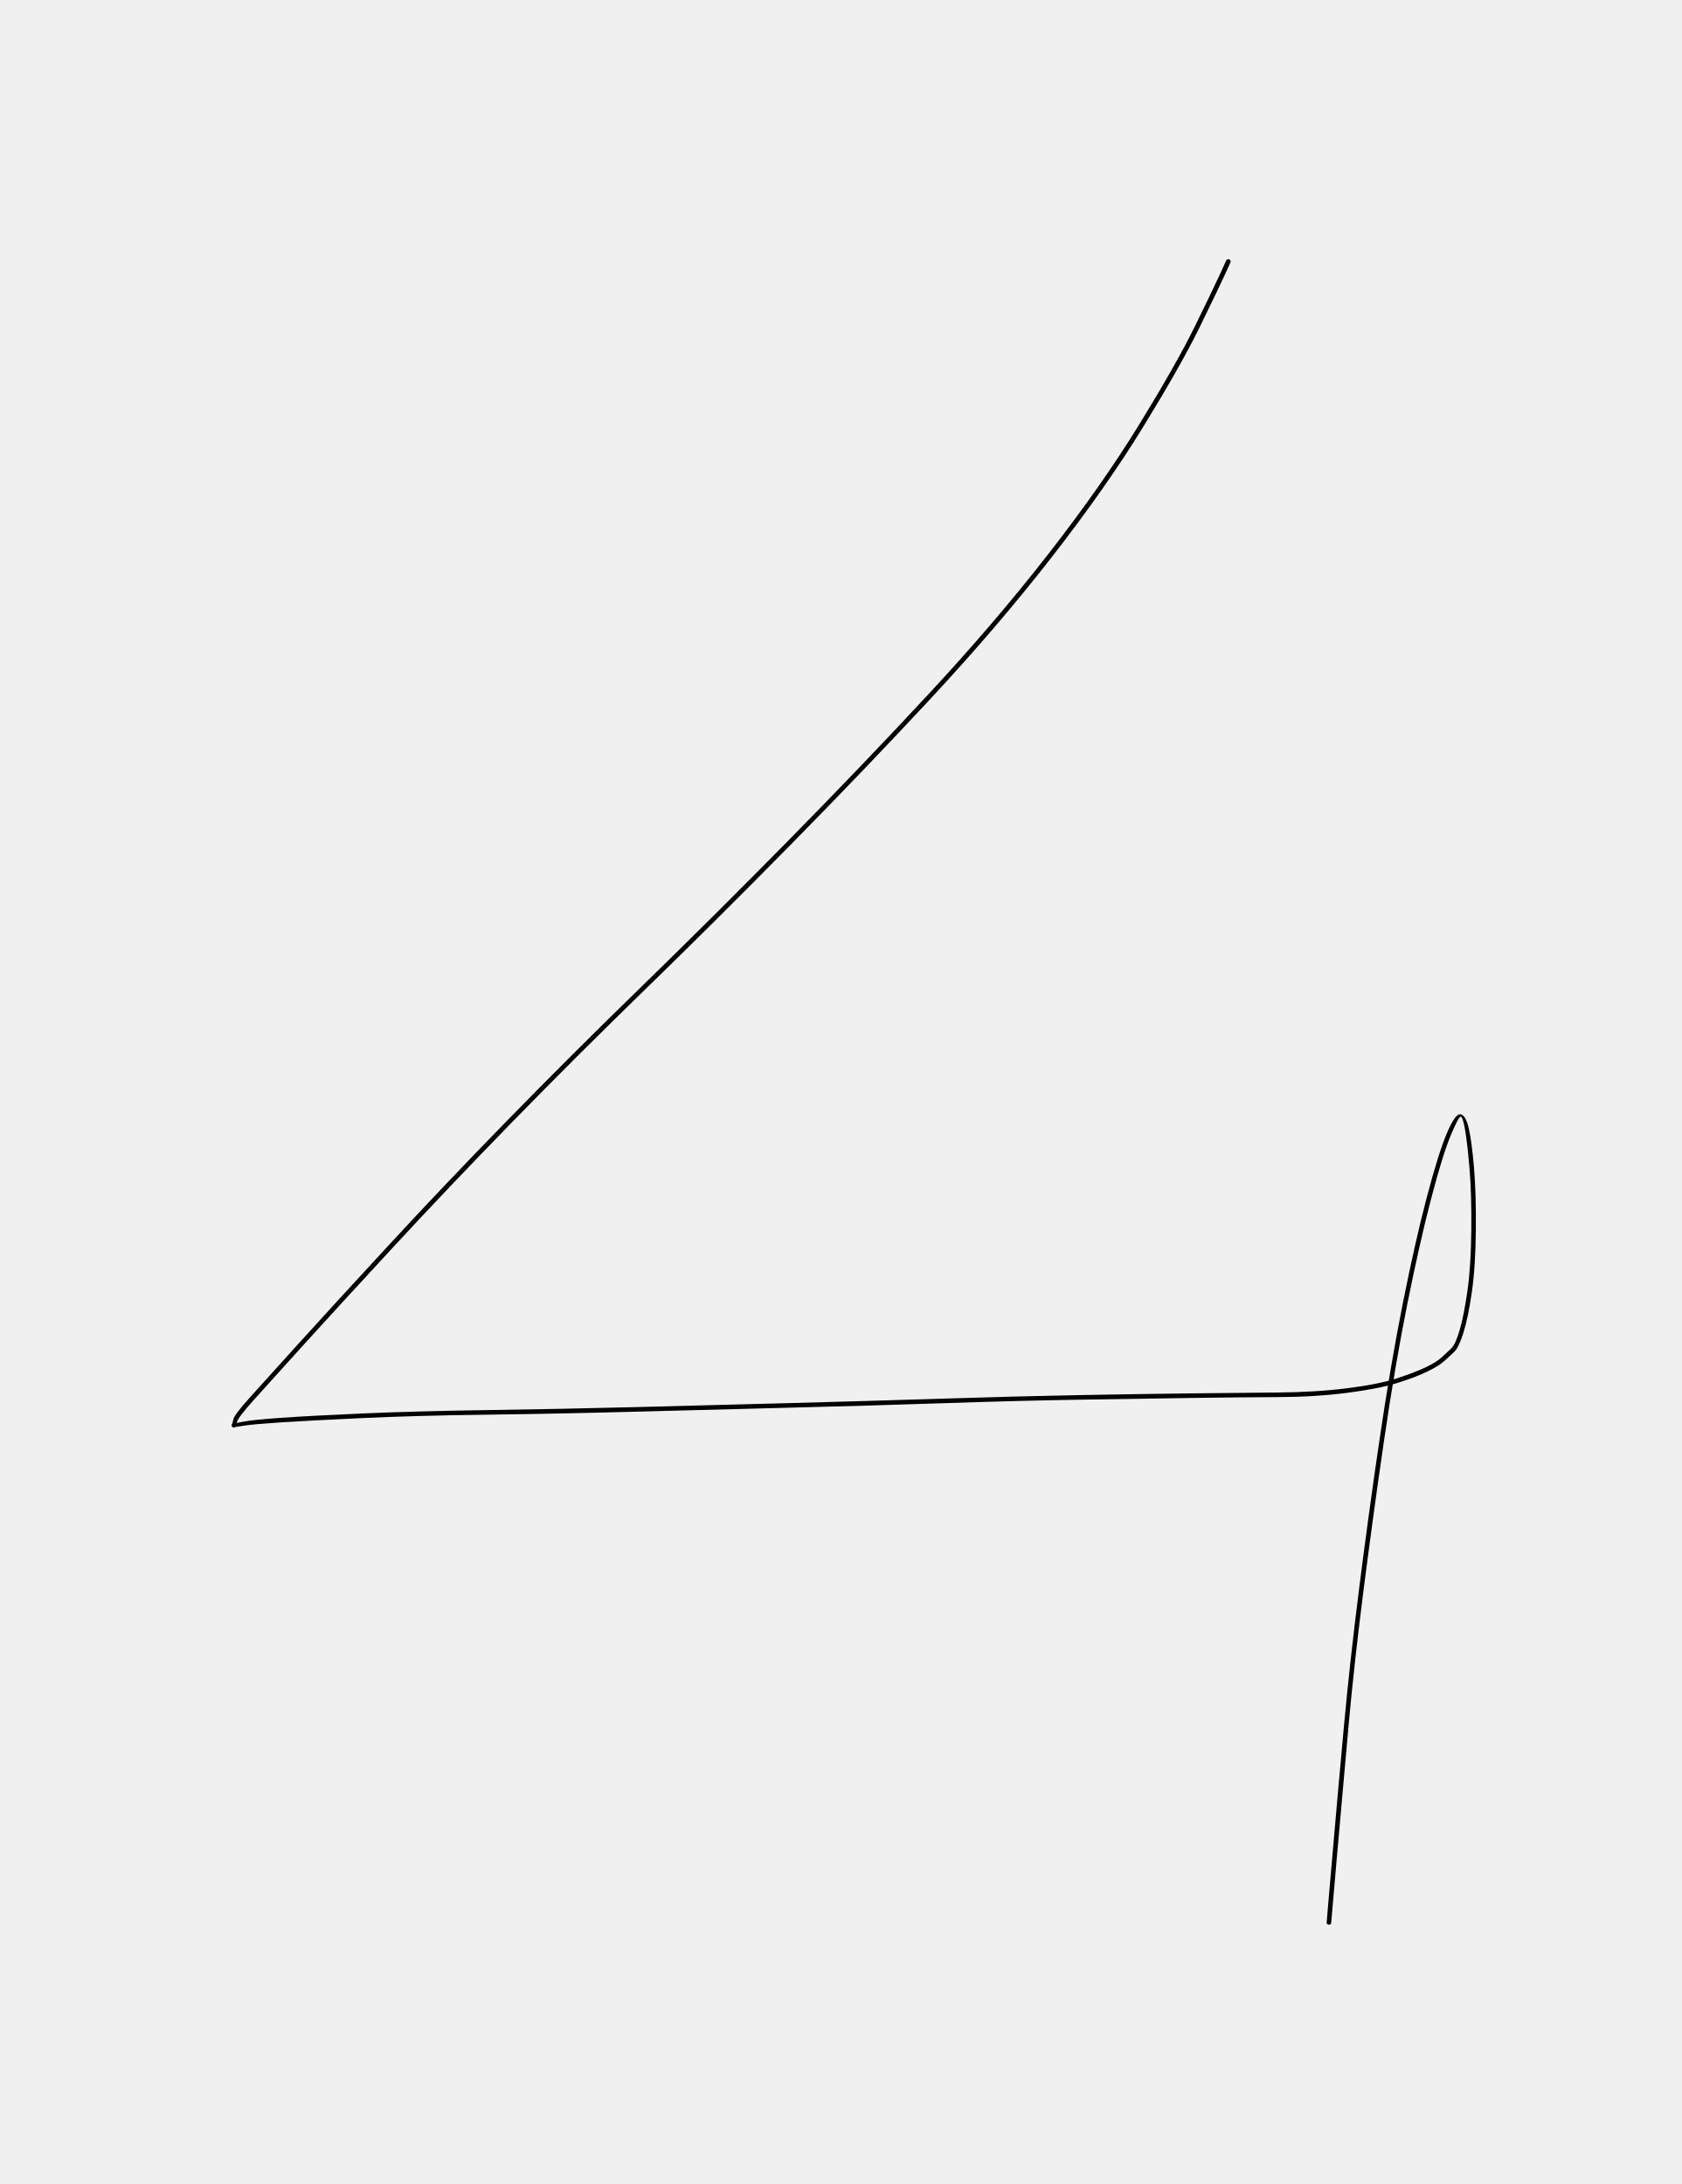
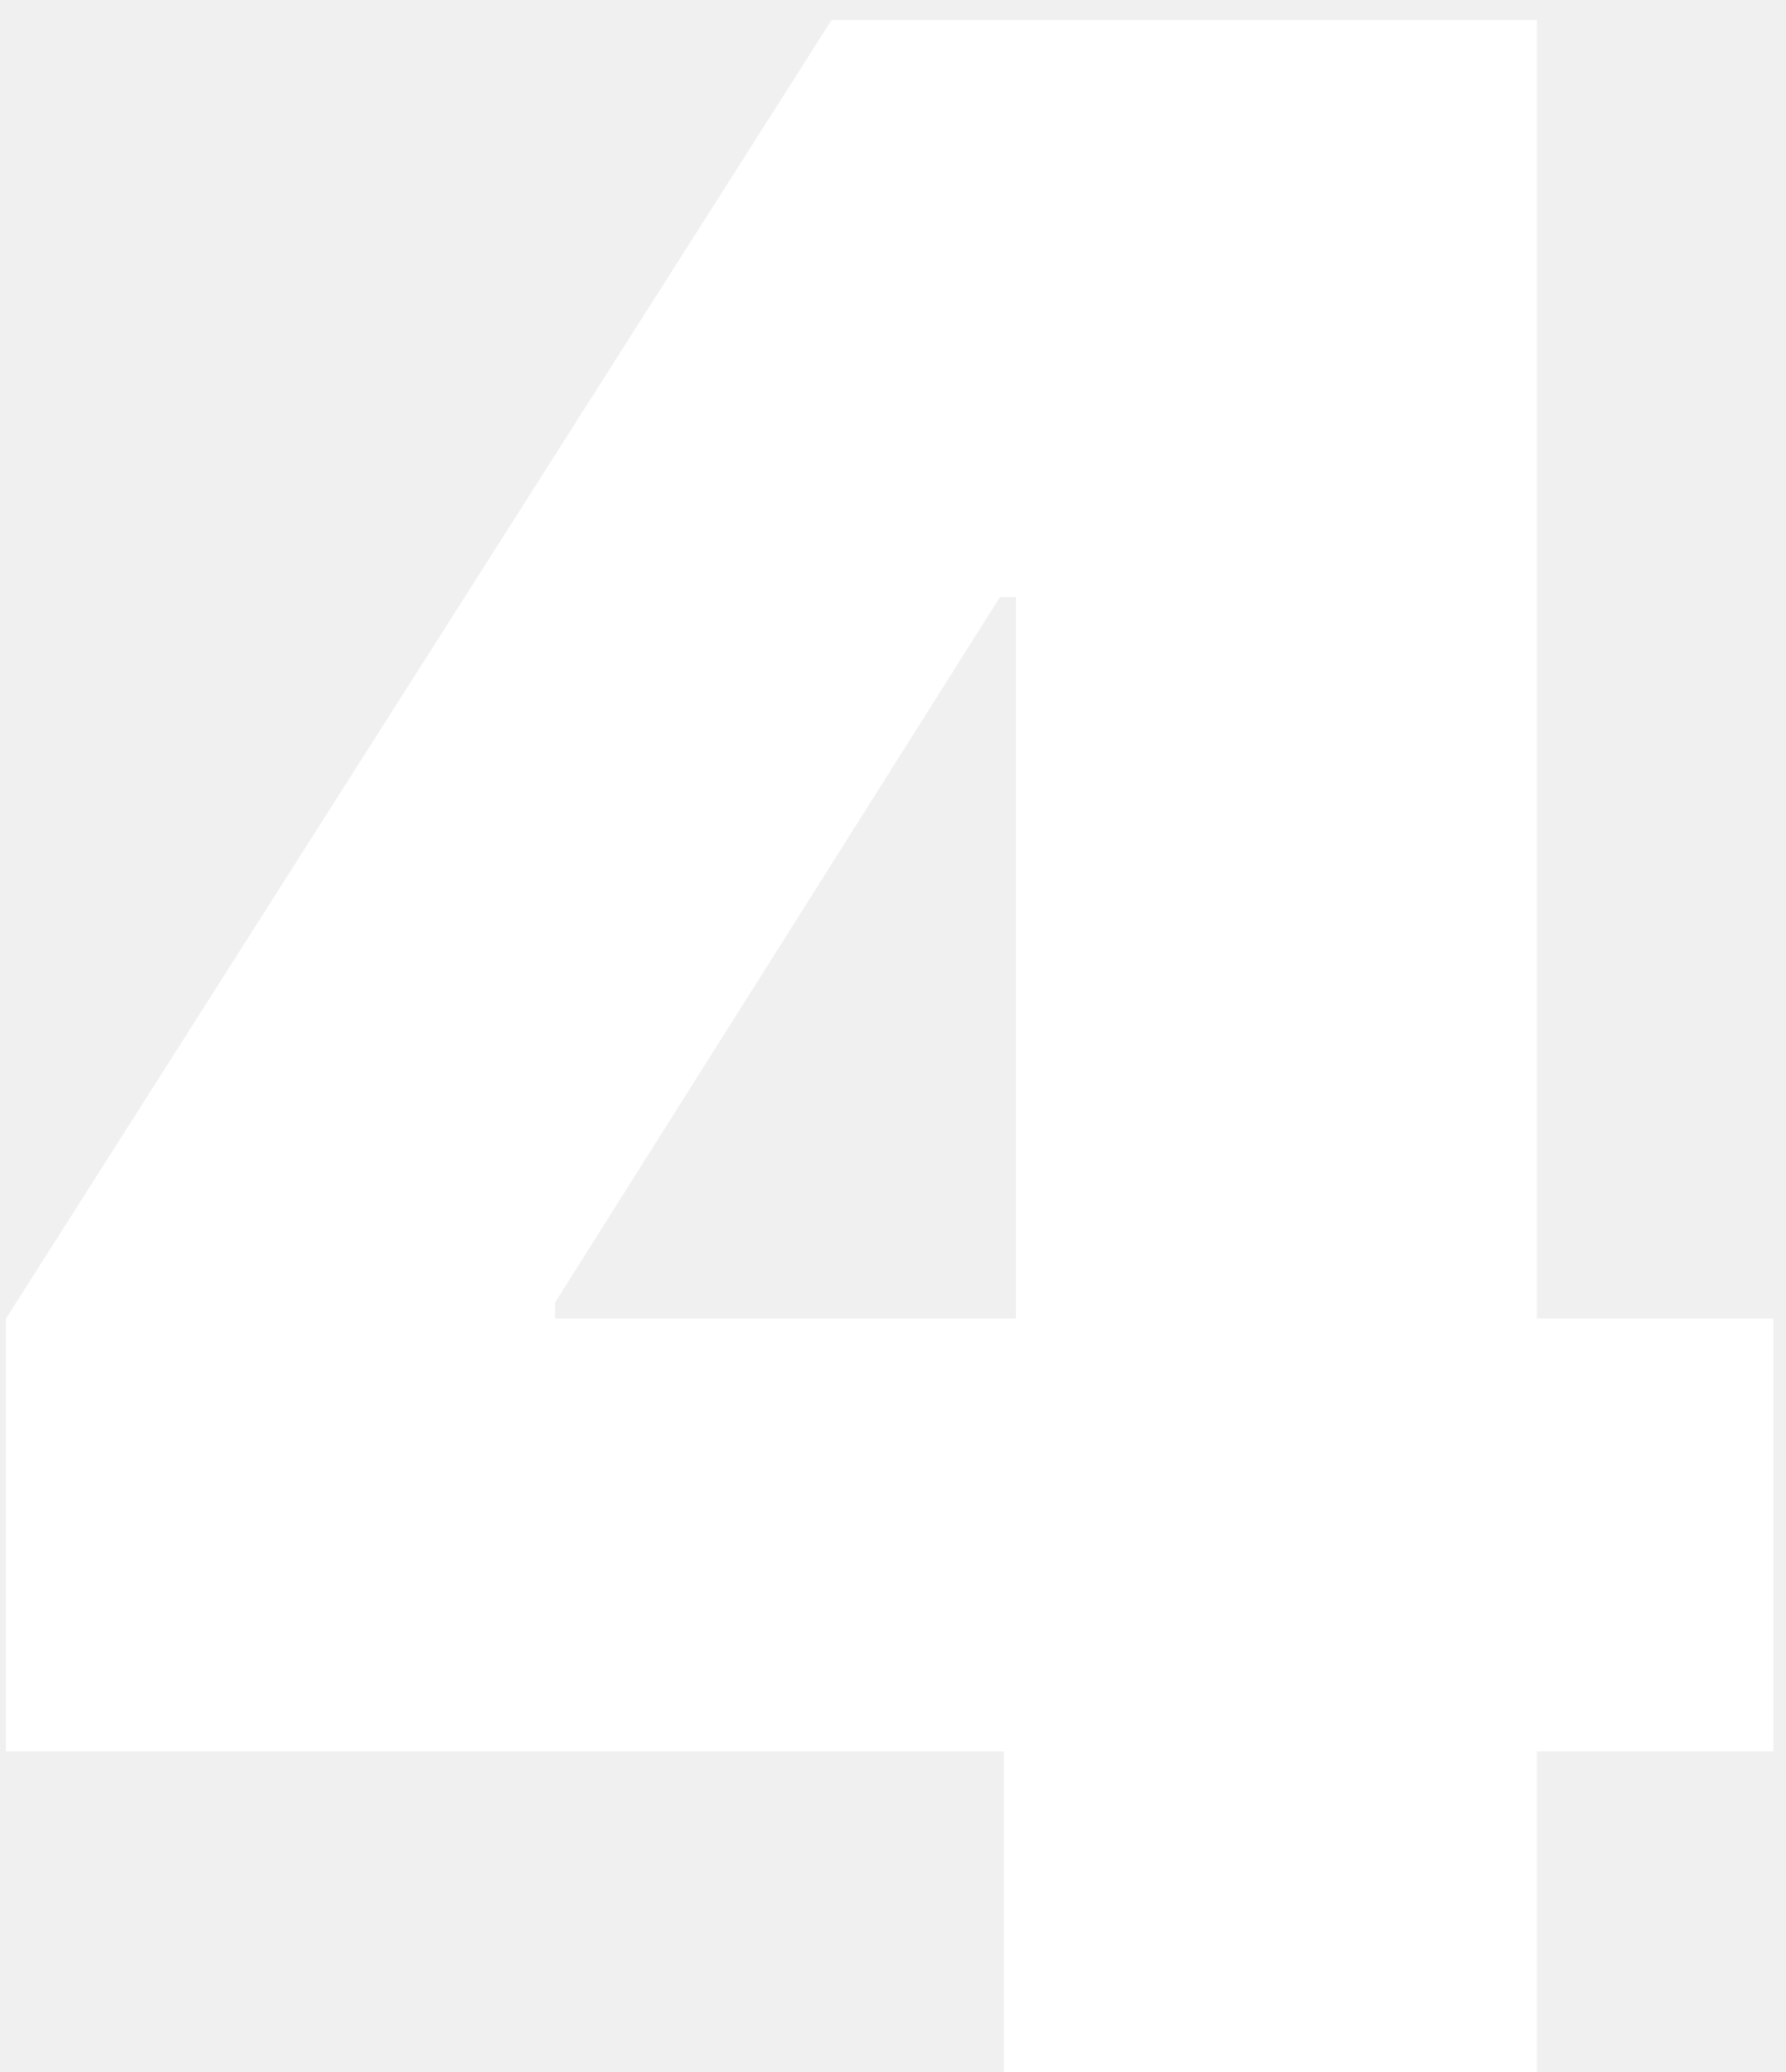
- <svg xmlns="http://www.w3.org/2000/svg" viewBox="614 370 334 410" width="254" height="330">
-   <path id="path_b2ef6bc8-cc9e-4039-2ad1-0821cf219f50" d="M204.43,0.19 Q201.89,5.77 198.22,13.23 T187.15,32.76 169.00,58.64 145.08,86.62 117.06,115.88 88.29,144.50 61.69,171.03 37.94,196.01 20.14,215.42 10.36,226.25 7.06,230.58 6.77,231.55 6.68,231.61 6.58,231.65 6.47,231.66 6.36,231.65 6.26,231.61 6.17,231.55 6.10,231.46 6.05,231.37 6.02,231.26 6.02,231.15 6.05,231.05 6.10,230.95 8.17,230.53 15.74,229.74 31.84,228.88 56.76,228.20 85.78,227.62 116.56,226.82 147.45,225.92 174.59,225.22 196.60,224.88 213.79,224.71 227.55,223.87 237.33,221.94 243.13,219.74 246.44,217.68 248.31,215.93 249.95,212.35 251.50,204.58 252.28,192.39 251.91,180.06 251.05,172.57 250.24,169.90 248.21,173.57 244.28,186.26 239.55,207.20 234.94,234.25 230.89,263.81 227.88,291.05 225.59,316.82 224.44,330.11 224.38,330.24 224.28,330.35 224.15,330.42 224.01,330.45 223.87,330.43 223.74,330.36 223.63,330.26 223.57,330.13 223.55,329.99 223.58,329.84 223.65,329.72 223.76,329.62 223.89,329.56 224.04,329.55 224.18,329.59 224.30,329.67 224.39,329.78 224.44,329.92 224.44,330.06 224.40,330.20 224.32,330.32 224.20,330.40 224.06,330.45 223.91,330.44 223.78,330.39 223.66,330.30 223.59,330.18 223.55,330.03 223.55,329.96 224.68,316.74 226.98,290.95 229.99,263.68 234.04,234.10 238.67,207.00 243.42,185.97 247.42,173.20 250.15,169.43 251.78,172.26 252.81,180.02 253.18,192.45 252.38,204.78 250.72,212.79 248.94,216.57 246.95,218.42 243.46,220.58 237.53,222.83 227.62,224.77 213.80,225.62 196.61,225.79 174.62,226.13 147.47,226.83 116.58,227.73 85.80,228.53 56.79,229.11 31.89,229.79 15.84,230.64 8.59,231.28 6.77,231.55 6.68,231.61 6.58,231.65 6.47,231.66 6.36,231.65 6.26,231.61 6.17,231.55 6.10,231.46 6.05,231.37 6.02,231.26 6.02,231.15 6.05,231.05 6.10,230.95 6.37,230.00 9.67,225.66 19.47,214.81 37.27,195.38 61.04,170.38 87.65,143.85 116.40,115.25 144.38,86.03 168.25,58.11 186.34,32.32 197.38,12.84 202.31,2.60 203.60,-0.24 203.67,-0.33 203.76,-0.40 203.86,-0.44 203.97,-0.46 204.09,-0.46 204.19,-0.42 204.29,-0.36 204.37,-0.28 204.42,-0.19 204.46,-0.08 204.46,0.03 204.44,0.14 Z" fill="#000000" stroke="transparent" stroke-width="0" stroke-linejoin="round" stroke-linecap="round" pointer-events="all" transform="translate(654, 410)" />
+ <svg xmlns="http://www.w3.org/2000/svg" width="100%" height="100%" viewBox="0 0 81 94" fill="none">
+   <path d="M0.273 79.454V59.818L37.727 0.909H55.545V27.091H45.364L25.182 59.091V59.818H80.455V79.454H0.273ZM45.545 94V73.454L46.091 64.909V0.909H69.727V94H45.545Z" fill="white" />
</svg>
